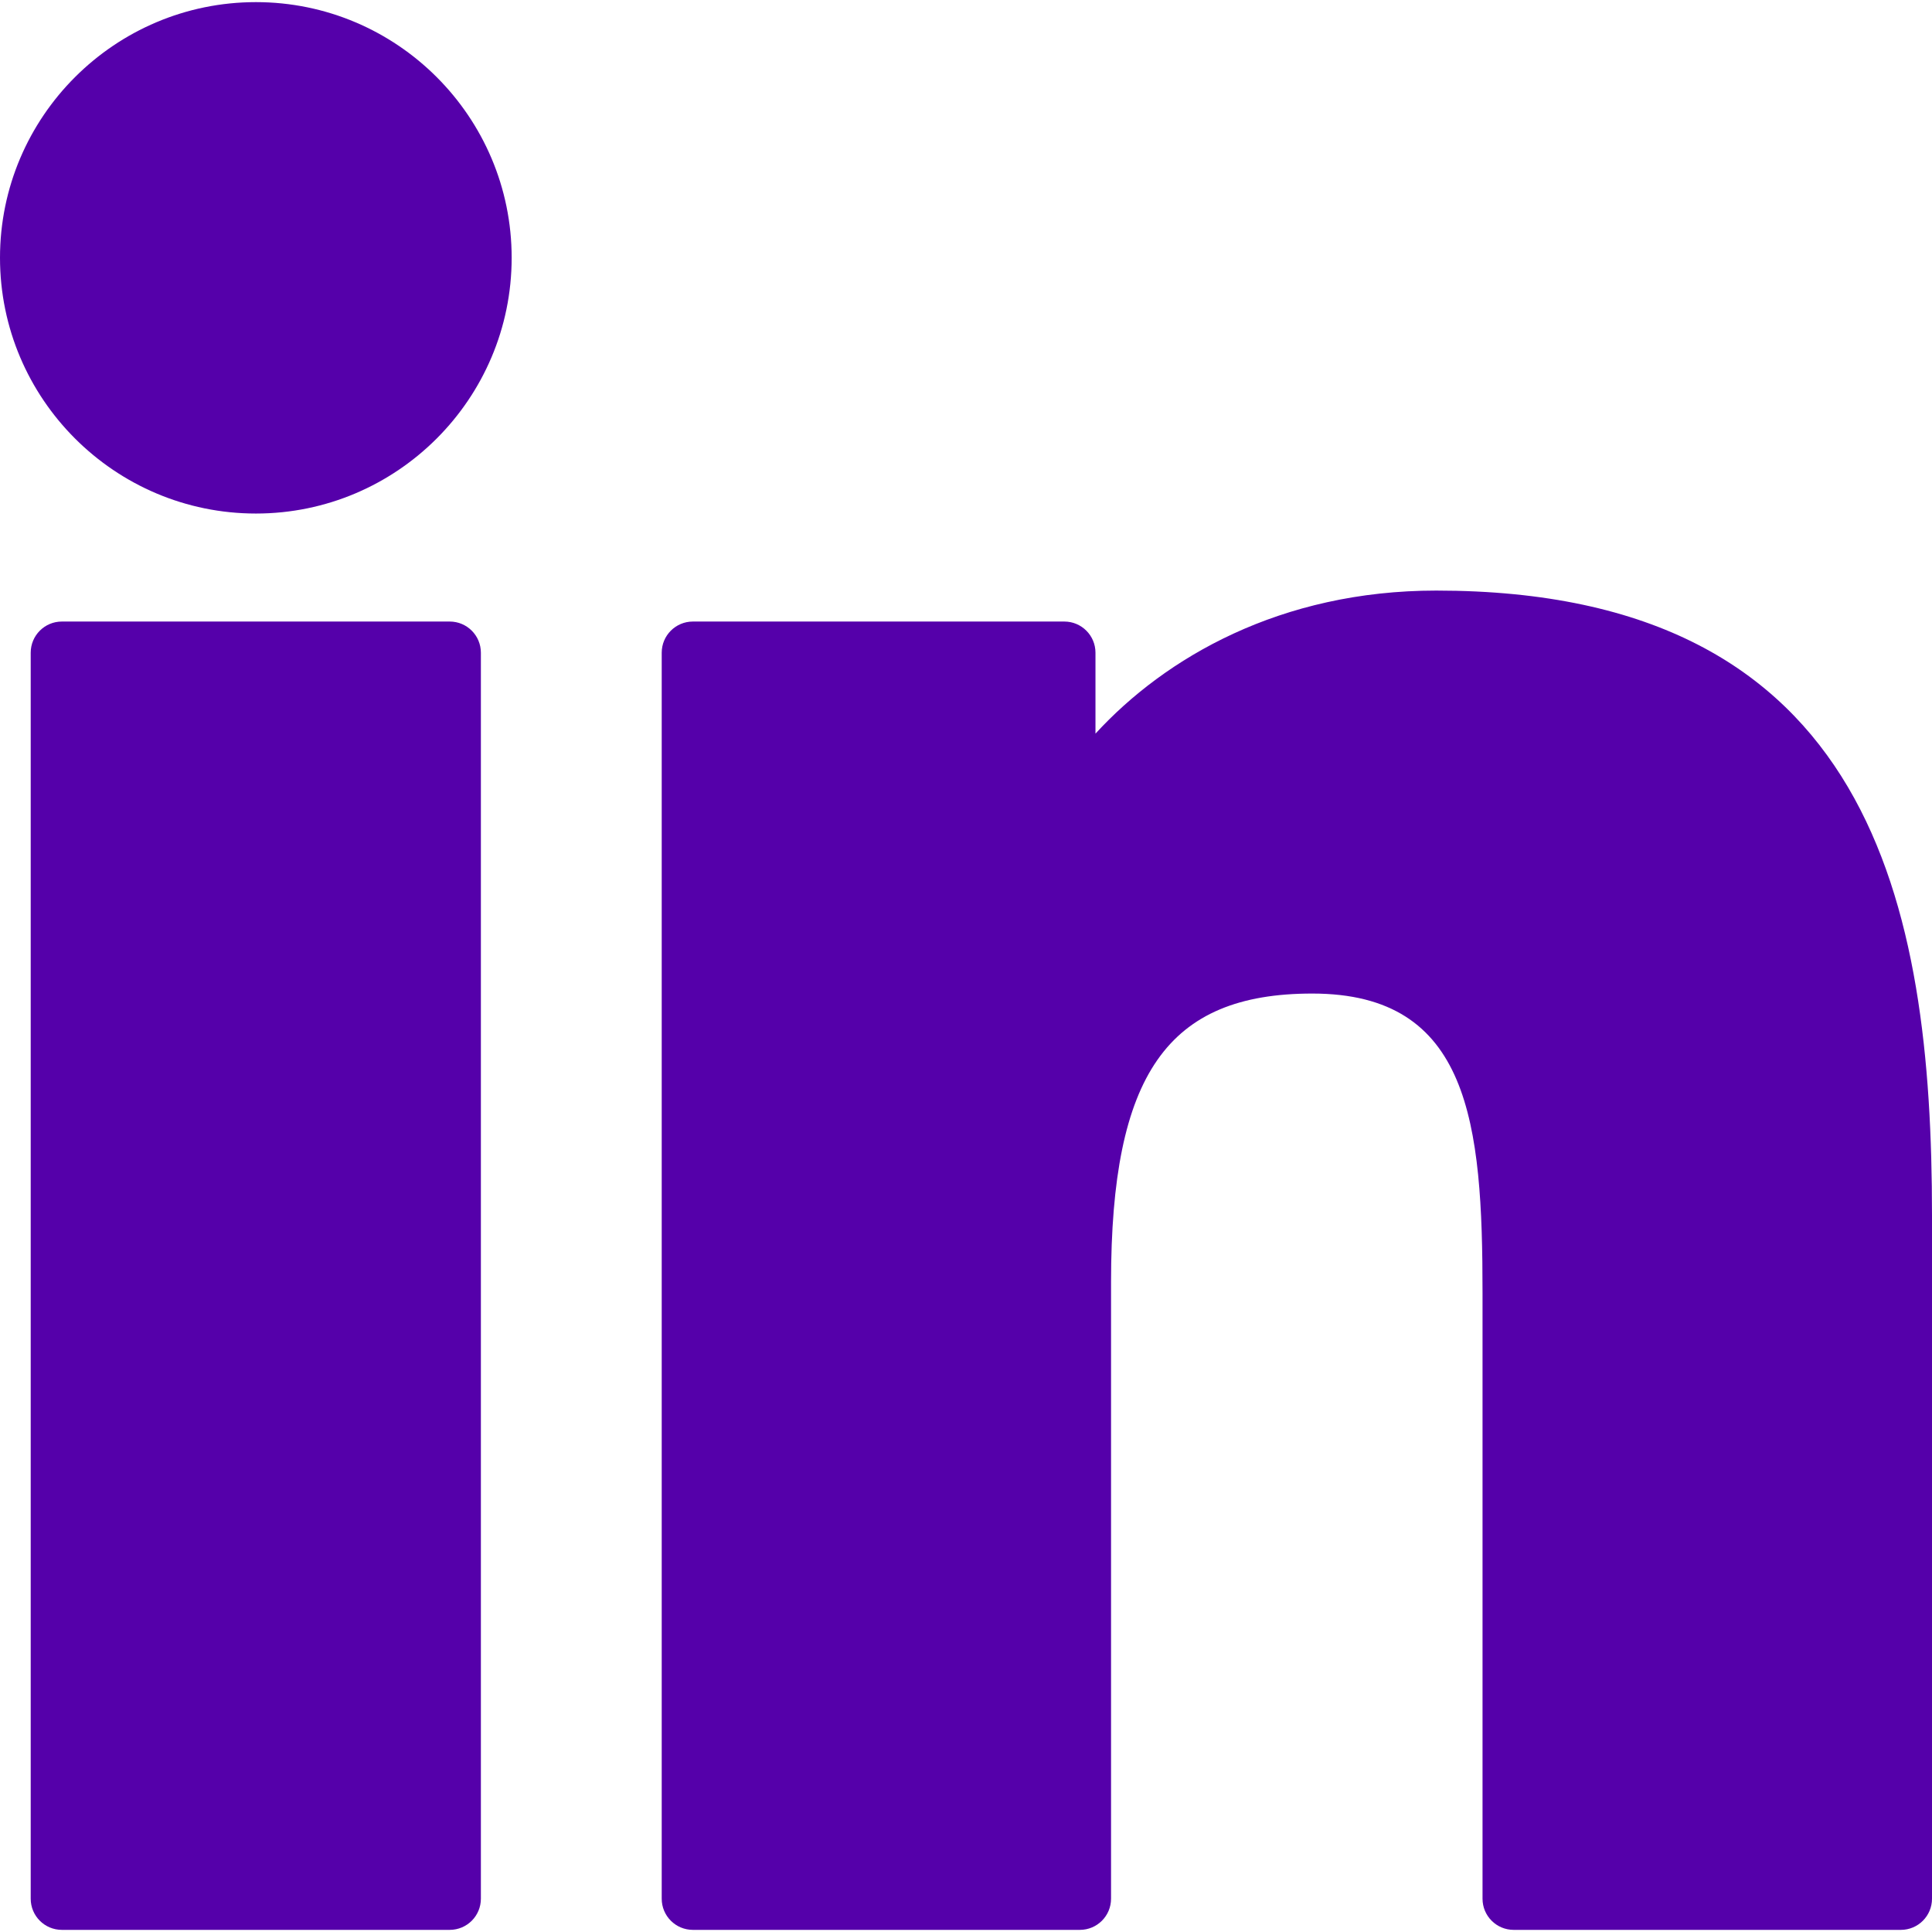
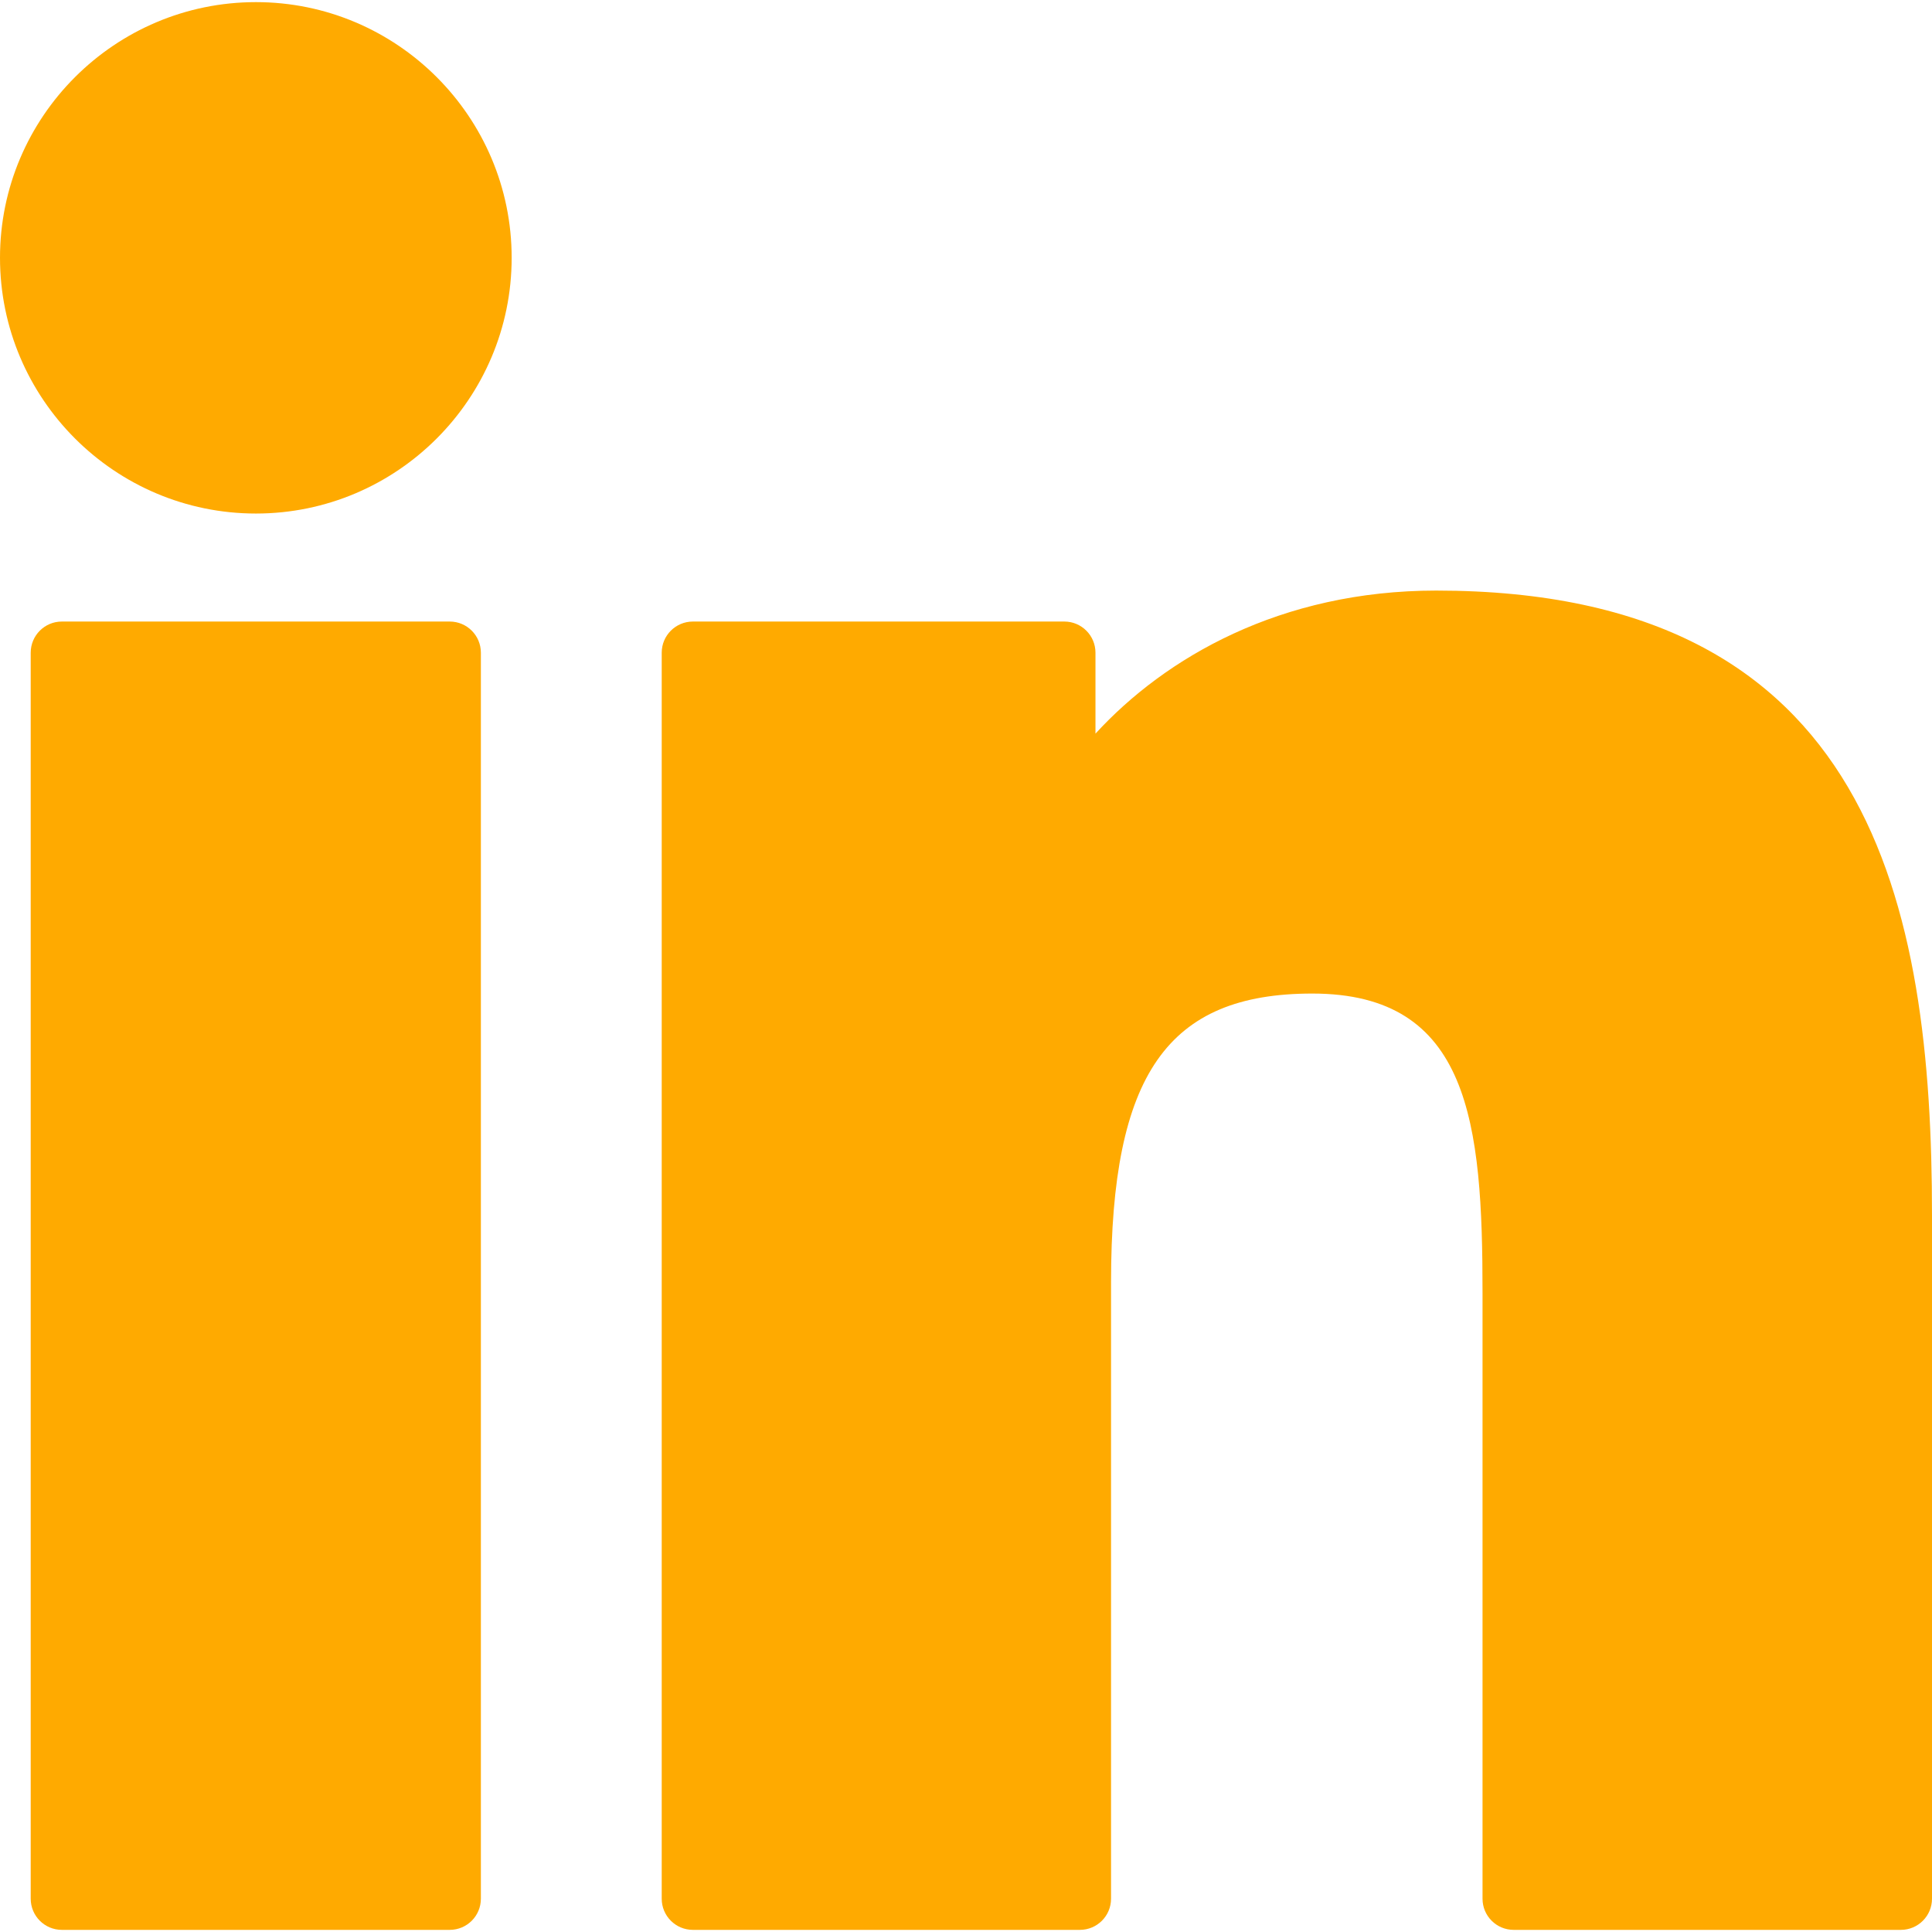
<svg xmlns="http://www.w3.org/2000/svg" version="1.1" id="Layer_1" x="0px" y="0px" viewBox="0 0 310 310" style="enable-background:new 0 0 310 310;" xml:space="preserve">
  <g id="XMLID_801_">
-     <path id="XMLID_802_" d="M72.16,99.73H9.927c-2.762,0-5,2.239-5,5v199.928c0,2.762,2.238,5,5,5H72.16c2.762,0,5-2.238,5-5V104.73   C77.16,101.969,74.922,99.73,72.16,99.73z" fill="#50a" />
-     <path id="XMLID_803_" d="M41.066,0.341C18.422,0.341,0,18.743,0,41.362C0,63.991,18.422,82.4,41.066,82.4   c22.626,0,41.033-18.41,41.033-41.038C82.1,18.743,63.692,0.341,41.066,0.341z" fill="#50a" />
-     <path id="XMLID_804_" d="M230.454,94.761c-24.995,0-43.472,10.745-54.679,22.954V104.73c0-2.761-2.238-5-5-5h-59.599   c-2.762,0-5,2.239-5,5v199.928c0,2.762,2.238,5,5,5h62.097c2.762,0,5-2.238,5-5v-98.918c0-33.333,9.054-46.319,32.29-46.319   c25.306,0,27.317,20.818,27.317,48.034v97.204c0,2.762,2.238,5,5,5H305c2.762,0,5-2.238,5-5V194.995   C310,145.43,300.549,94.761,230.454,94.761z" fill="#50a" />
+     <path id="XMLID_802_" d="M72.16,99.73H9.927c-2.762,0-5,2.239-5,5v199.928c0,2.762,2.238,5,5,5H72.16c2.762,0,5-2.238,5-5V104.73   C77.16,101.969,74.922,99.73,72.16,99.73z" fill="#fa0" />
+     <path id="XMLID_803_" d="M41.066,0.341C18.422,0.341,0,18.743,0,41.362C0,63.991,18.422,82.4,41.066,82.4   c22.626,0,41.033-18.41,41.033-41.038C82.1,18.743,63.692,0.341,41.066,0.341z" fill="#fa0" />
+     <path id="XMLID_804_" d="M230.454,94.761c-24.995,0-43.472,10.745-54.679,22.954V104.73c0-2.761-2.238-5-5-5h-59.599   c-2.762,0-5,2.239-5,5v199.928c0,2.762,2.238,5,5,5h62.097c2.762,0,5-2.238,5-5v-98.918c0-33.333,9.054-46.319,32.29-46.319   c25.306,0,27.317,20.818,27.317,48.034v97.204c0,2.762,2.238,5,5,5H305c2.762,0,5-2.238,5-5V194.995   C310,145.43,300.549,94.761,230.454,94.761z" fill="#fa0" />
  </g>
  <g>
</g>
  <g>
</g>
  <g>
</g>
  <g>
</g>
  <g>
</g>
  <g>
</g>
  <g>
</g>
  <g>
</g>
  <g>
</g>
  <g>
</g>
  <g>
</g>
  <g>
</g>
  <g>
</g>
  <g>
</g>
  <g>
</g>
</svg>
